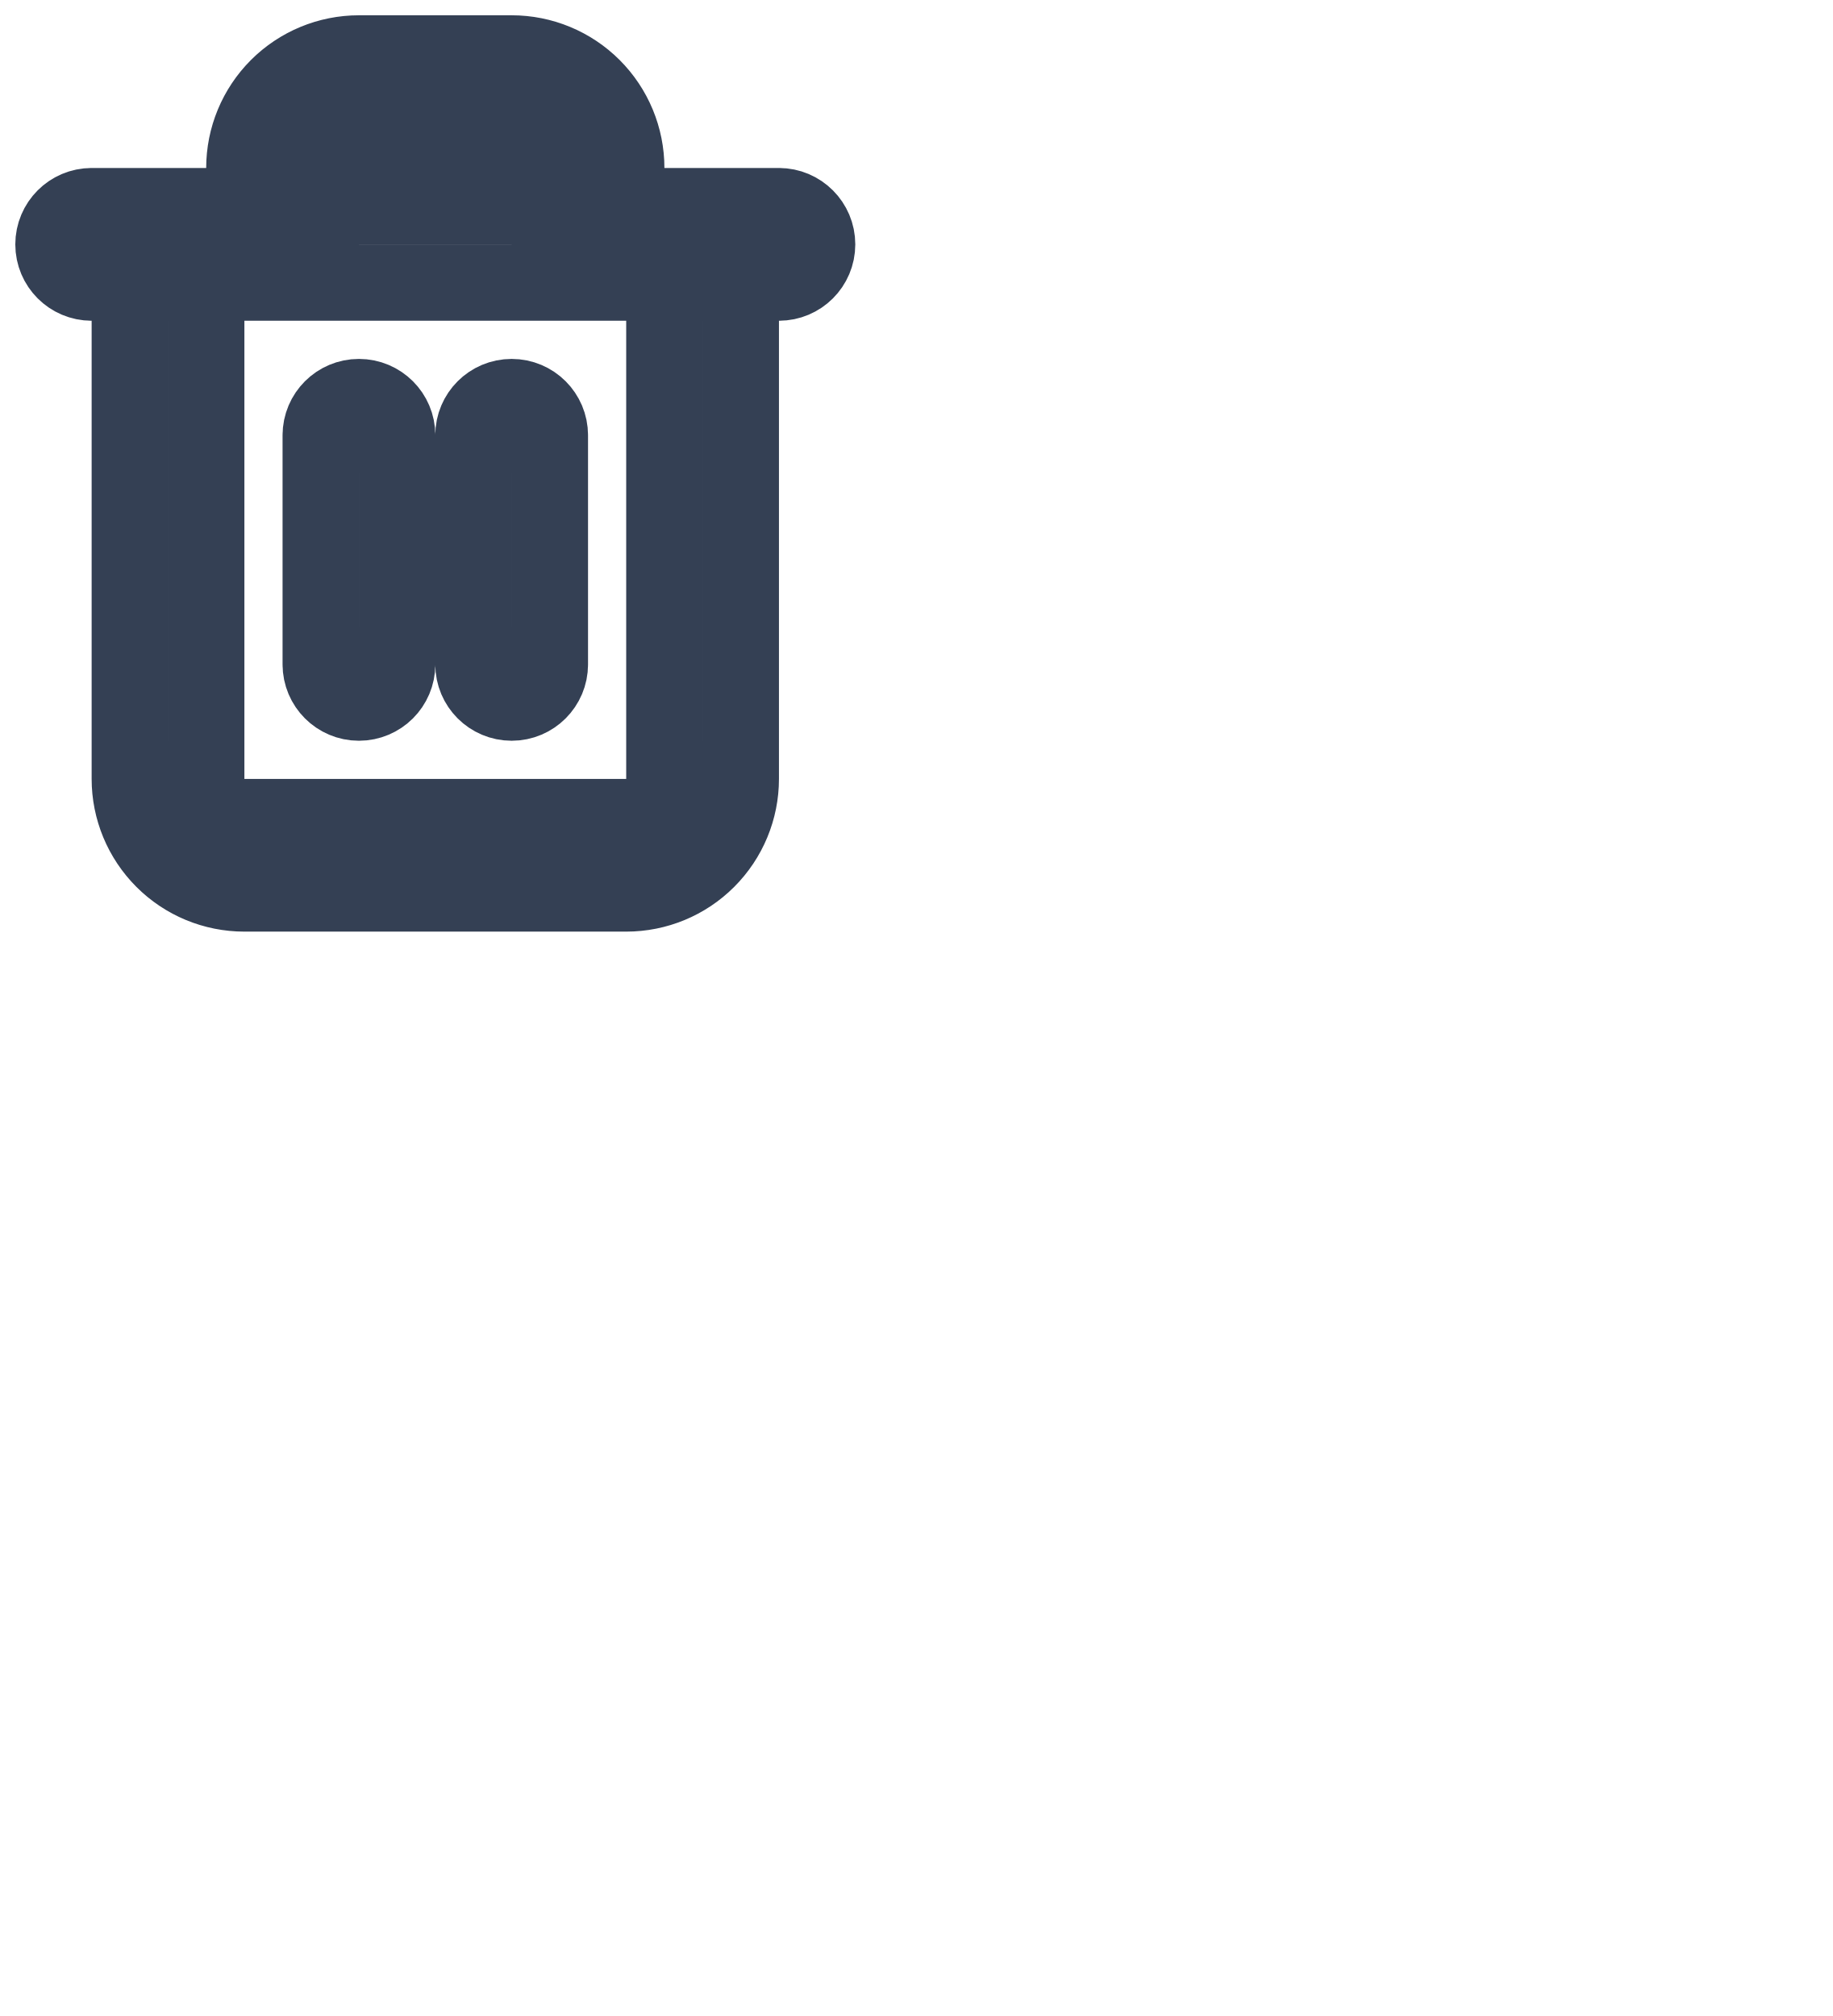
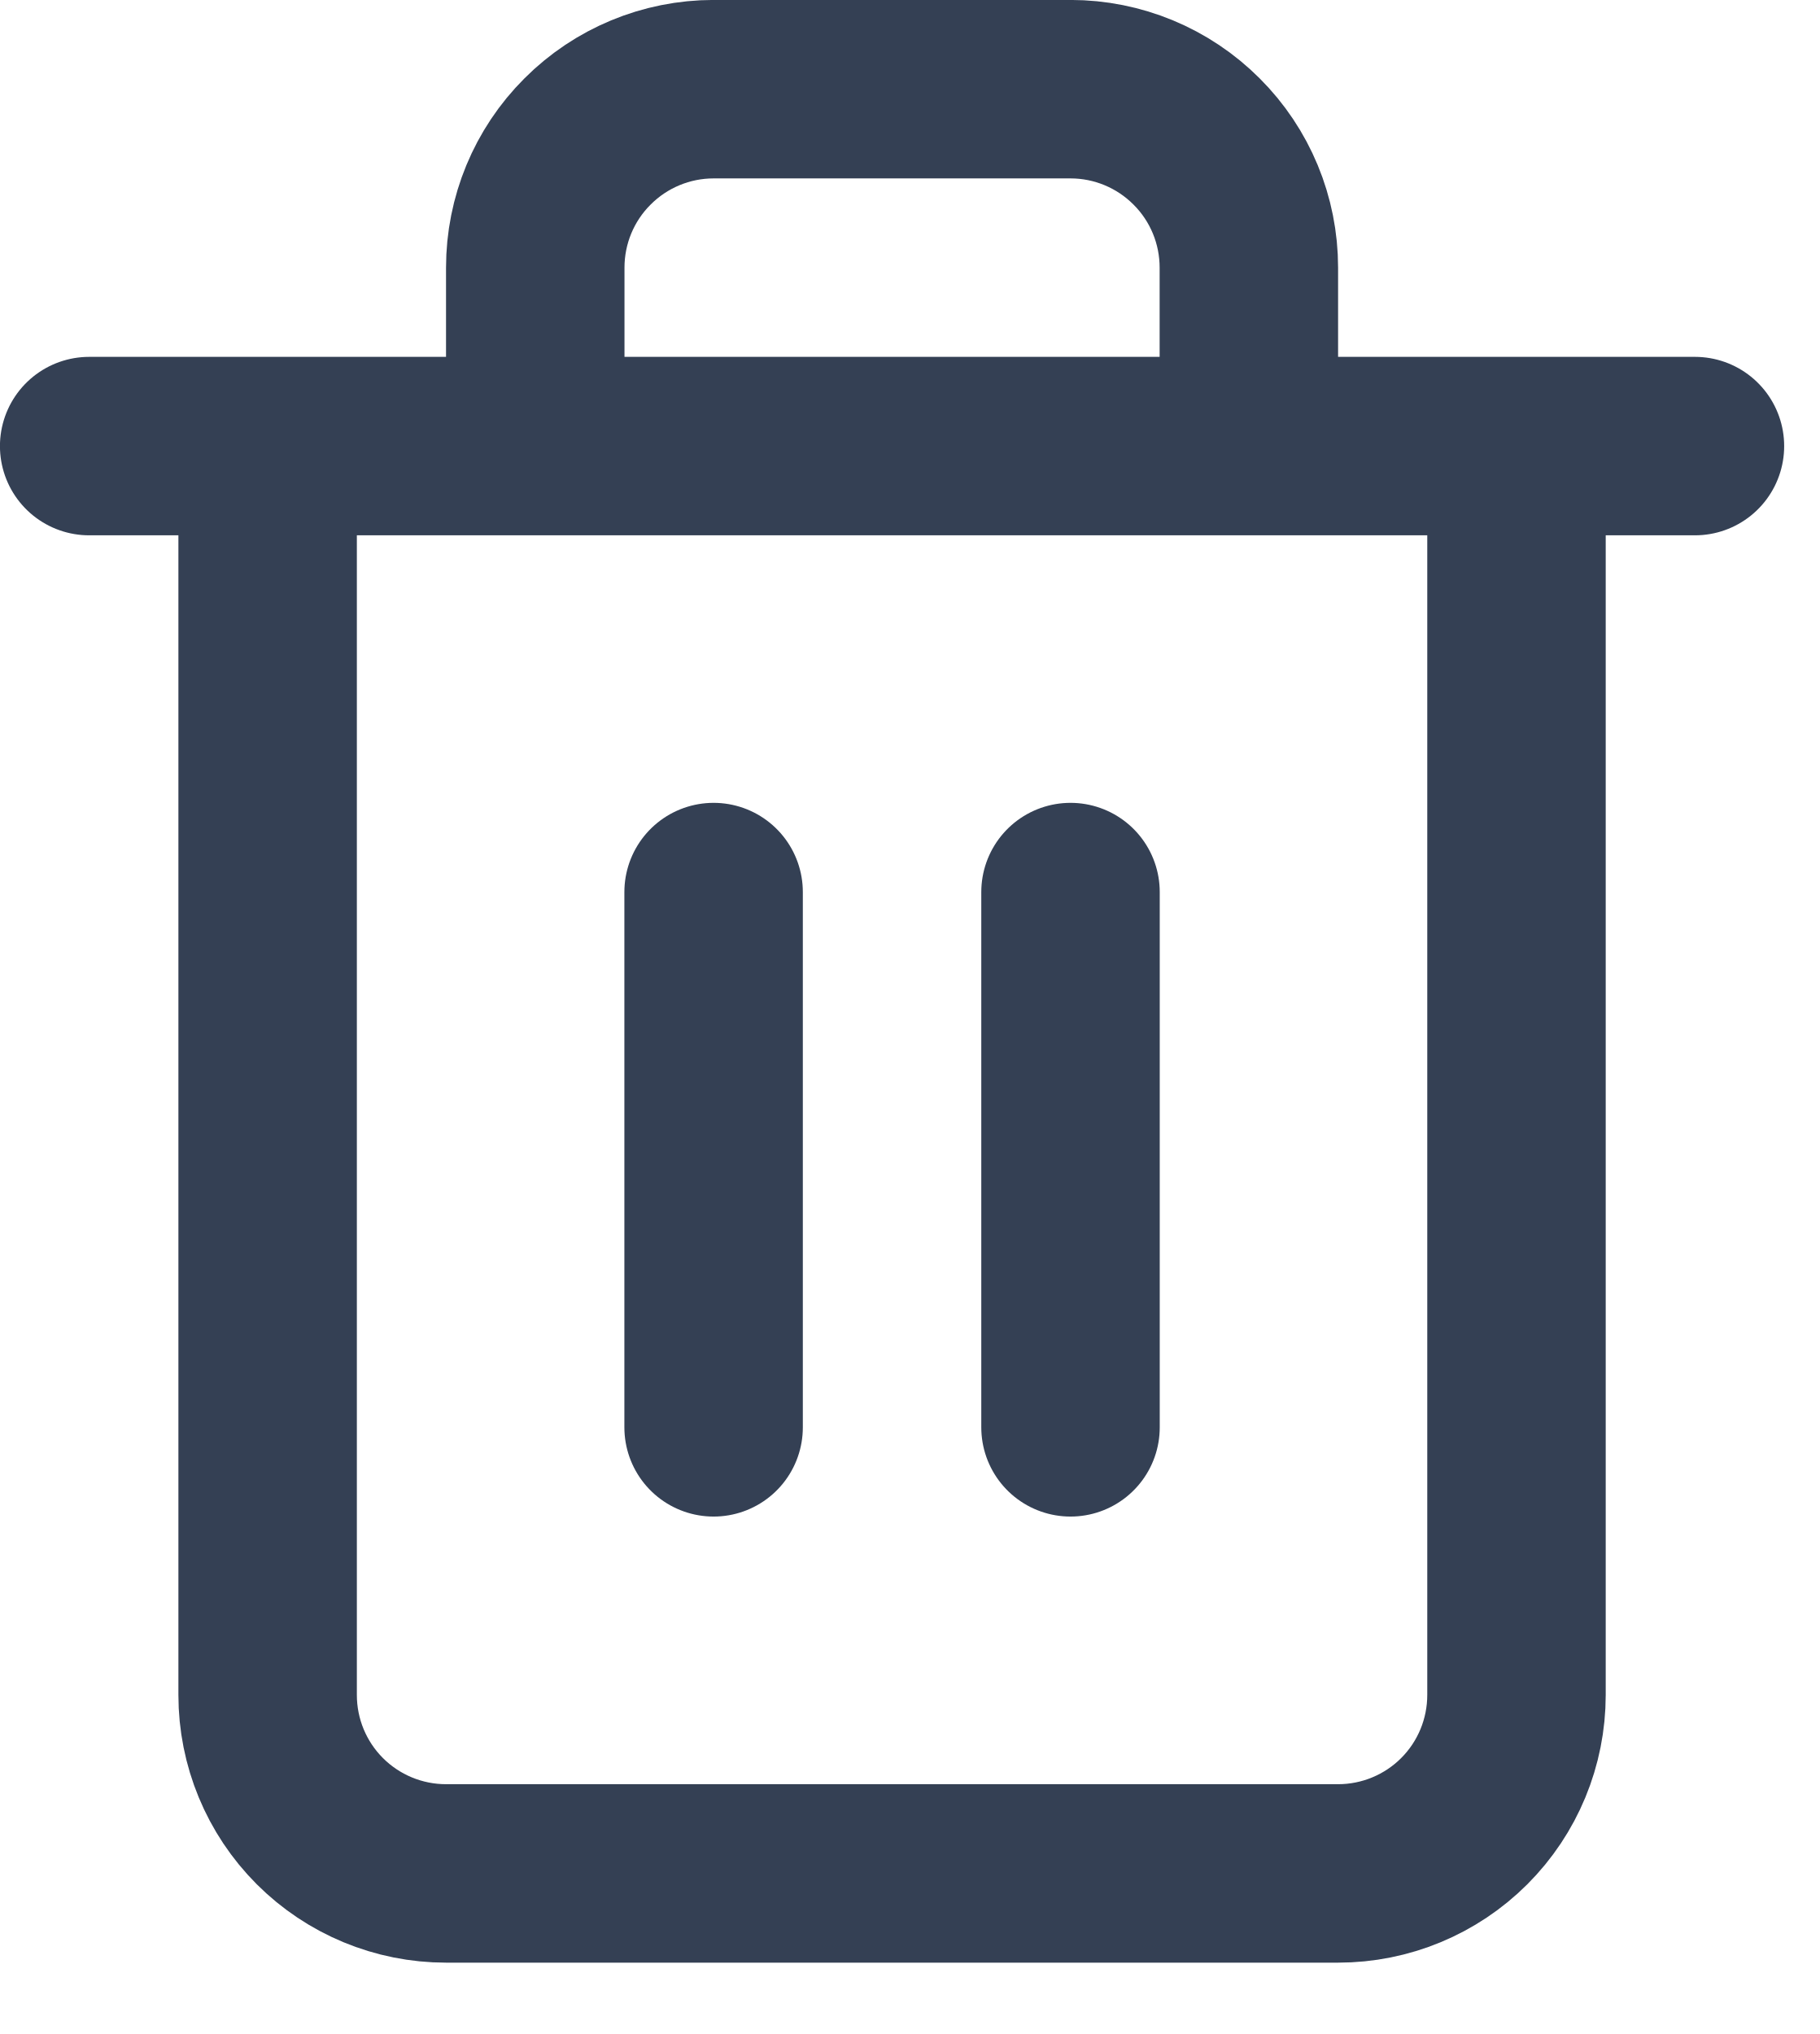
- <svg xmlns="http://www.w3.org/2000/svg" viewBox="0 0 40 44.001" width="40" height="44" fill="none" customFrame="#000000">
-   <path id="Icon" d="M2 4.5C1.54 4.5 1.167 4.874 1.167 5.334C1.167 5.794 1.54 6.167 2 6.167L2 5.334L2 4.5ZM17 6.167C17.46 6.167 17.833 5.794 17.833 5.334C17.833 4.874 17.46 4.5 17 4.5L17 5.334L17 6.167ZM16.167 5.334C16.167 4.874 15.794 4.5 15.333 4.5C14.873 4.5 14.5 4.874 14.5 5.334L15.333 5.334L16.167 5.334ZM3.667 17L2.833 17L3.667 17ZM5.333 5.334C5.333 5.794 5.706 6.167 6.167 6.167C6.627 6.167 7 5.794 7 5.334L6.167 5.334L5.333 5.334ZM7.833 2L7.833 1.167L7.833 2ZM11.167 2L11.167 1.167L11.167 2ZM12 5.334C12 5.794 12.373 6.167 12.833 6.167C13.294 6.167 13.667 5.794 13.667 5.334L12.833 5.334L12 5.334ZM8.667 9.5C8.667 9.04 8.294 8.667 7.833 8.667C7.373 8.667 7 9.04 7 9.5L7.833 9.5L8.667 9.5ZM7 14.501C7 14.961 7.373 15.334 7.833 15.334C8.294 15.334 8.667 14.961 8.667 14.501L7.833 14.501L7 14.501ZM12 9.5C12 9.04 11.627 8.667 11.167 8.667C10.706 8.667 10.333 9.04 10.333 9.5L11.167 9.5L12 9.5ZM10.333 14.501C10.333 14.961 10.706 15.334 11.167 15.334C11.627 15.334 12 14.961 12 14.501L11.167 14.501L10.333 14.501ZM2 5.334L2 6.167L3.667 6.167L3.667 5.334L3.667 4.5L2 4.5L2 5.334ZM3.667 5.334L3.667 6.167L17 6.167L17 5.334L17 4.5L3.667 4.5L3.667 5.334ZM15.333 5.334L14.5 5.334L14.5 17L15.333 17L16.167 17L16.167 5.334L15.333 5.334ZM15.333 17L14.5 17C14.5 17.221 14.412 17.433 14.256 17.59L14.845 18.179L15.434 18.768C15.903 18.299 16.167 17.663 16.167 17L15.333 17ZM14.845 18.179L14.256 17.59C14.1 17.746 13.888 17.834 13.667 17.834L13.667 18.667L13.667 19.5C14.33 19.5 14.966 19.237 15.434 18.768L14.845 18.179ZM13.667 18.667L13.667 17.834L5.333 17.834L5.333 18.667L5.333 19.5L13.667 19.5L13.667 18.667ZM5.333 18.667L5.333 17.834C5.112 17.834 4.9 17.746 4.744 17.59L4.155 18.179L3.566 18.768C4.034 19.237 4.67 19.5 5.333 19.5L5.333 18.667ZM4.155 18.179L4.744 17.59C4.588 17.433 4.5 17.221 4.5 17L3.667 17L2.833 17C2.833 17.663 3.097 18.299 3.566 18.768L4.155 18.179ZM3.667 17L4.5 17L4.5 5.334L3.667 5.334L2.833 5.334L2.833 17L3.667 17ZM6.167 5.334L7 5.334L7 3.667L6.167 3.667L5.333 3.667L5.333 5.334L6.167 5.334ZM6.167 3.667L7 3.667C7 3.446 7.088 3.234 7.244 3.078L6.655 2.489L6.066 1.899C5.597 2.368 5.333 3.004 5.333 3.667L6.167 3.667ZM6.655 2.489L7.244 3.078C7.4 2.922 7.612 2.834 7.833 2.834L7.833 2L7.833 1.167C7.17 1.167 6.534 1.431 6.066 1.899L6.655 2.489ZM7.833 2L7.833 2.834L11.167 2.834L11.167 2L11.167 1.167L7.833 1.167L7.833 2ZM11.167 2L11.167 2.834C11.388 2.834 11.6 2.922 11.756 3.078L12.345 2.489L12.934 1.899C12.466 1.431 11.83 1.167 11.167 1.167L11.167 2ZM12.345 2.489L11.756 3.078C11.912 3.234 12 3.446 12 3.667L12.833 3.667L13.667 3.667C13.667 3.004 13.403 2.368 12.934 1.899L12.345 2.489ZM12.833 3.667L12 3.667L12 5.334L12.833 5.334L13.667 5.334L13.667 3.667L12.833 3.667ZM7.833 9.5L7 9.5L7 14.501L7.833 14.501L8.667 14.501L8.667 9.5L7.833 9.5ZM11.167 9.5L10.333 9.5L10.333 14.501L11.167 14.501L12 14.501L12 9.5L11.167 9.5Z" fill-rule="evenodd" stroke="rgb(52.36,64.391,83.64)" stroke-linecap="round" stroke-linejoin="round" stroke-width="1.667" />
+ <svg xmlns="http://www.w3.org/2000/svg" width="17" height="19" viewBox="0 0 17 19" fill="none">
+   <path d="M0.833 4.167H2.5M2.5 4.167H15.833M2.5 4.167V15.833C2.5 16.275 2.675 16.699 2.988 17.012C3.3 17.324 3.724 17.5 4.166 17.5H12.5C12.942 17.5 13.366 17.324 13.678 17.012C13.991 16.699 14.166 16.275 14.166 15.833V4.167M5 4.167V2.5C5 2.058 5.175 1.634 5.488 1.322C5.8 1.009 6.224 0.833 6.666 0.833H10C10.442 0.833 10.866 1.009 11.178 1.322C11.491 1.634 11.666 2.058 11.666 2.5V4.167M6.666 8.333V13.333M10 8.333V13.333" stroke="#344054" stroke-width="1.667" stroke-linecap="round" stroke-linejoin="round" />
</svg>
